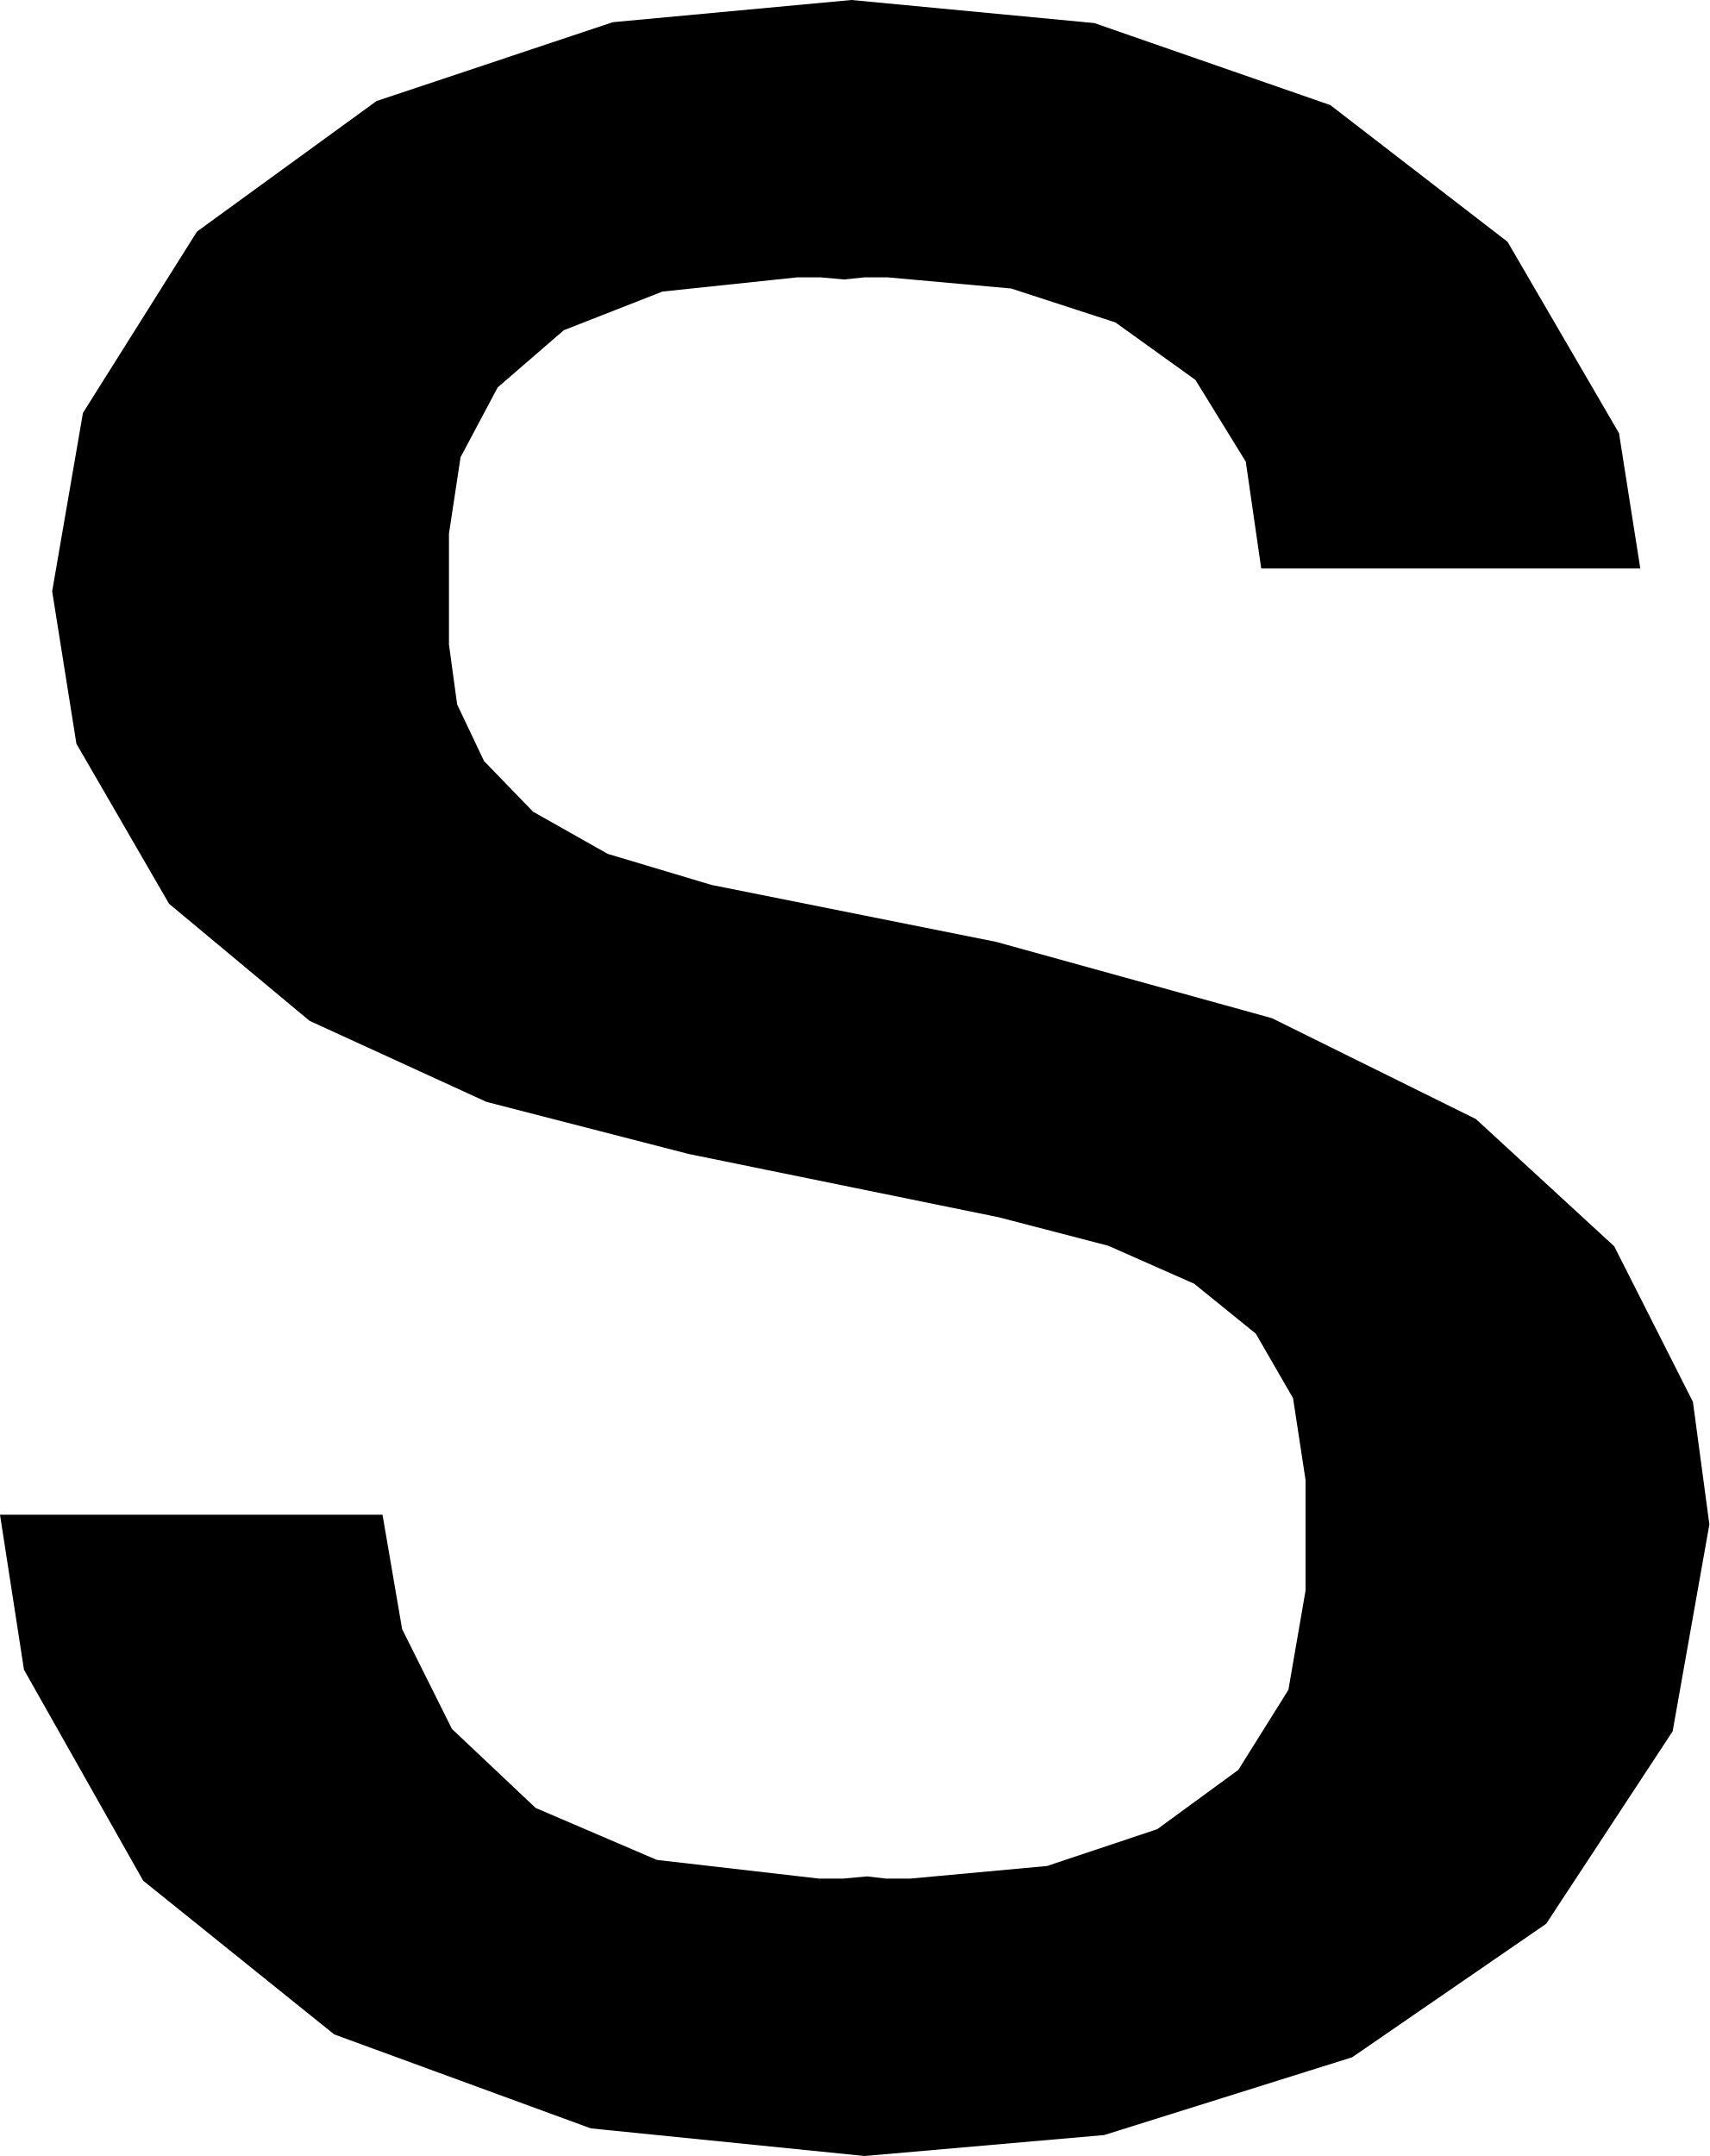
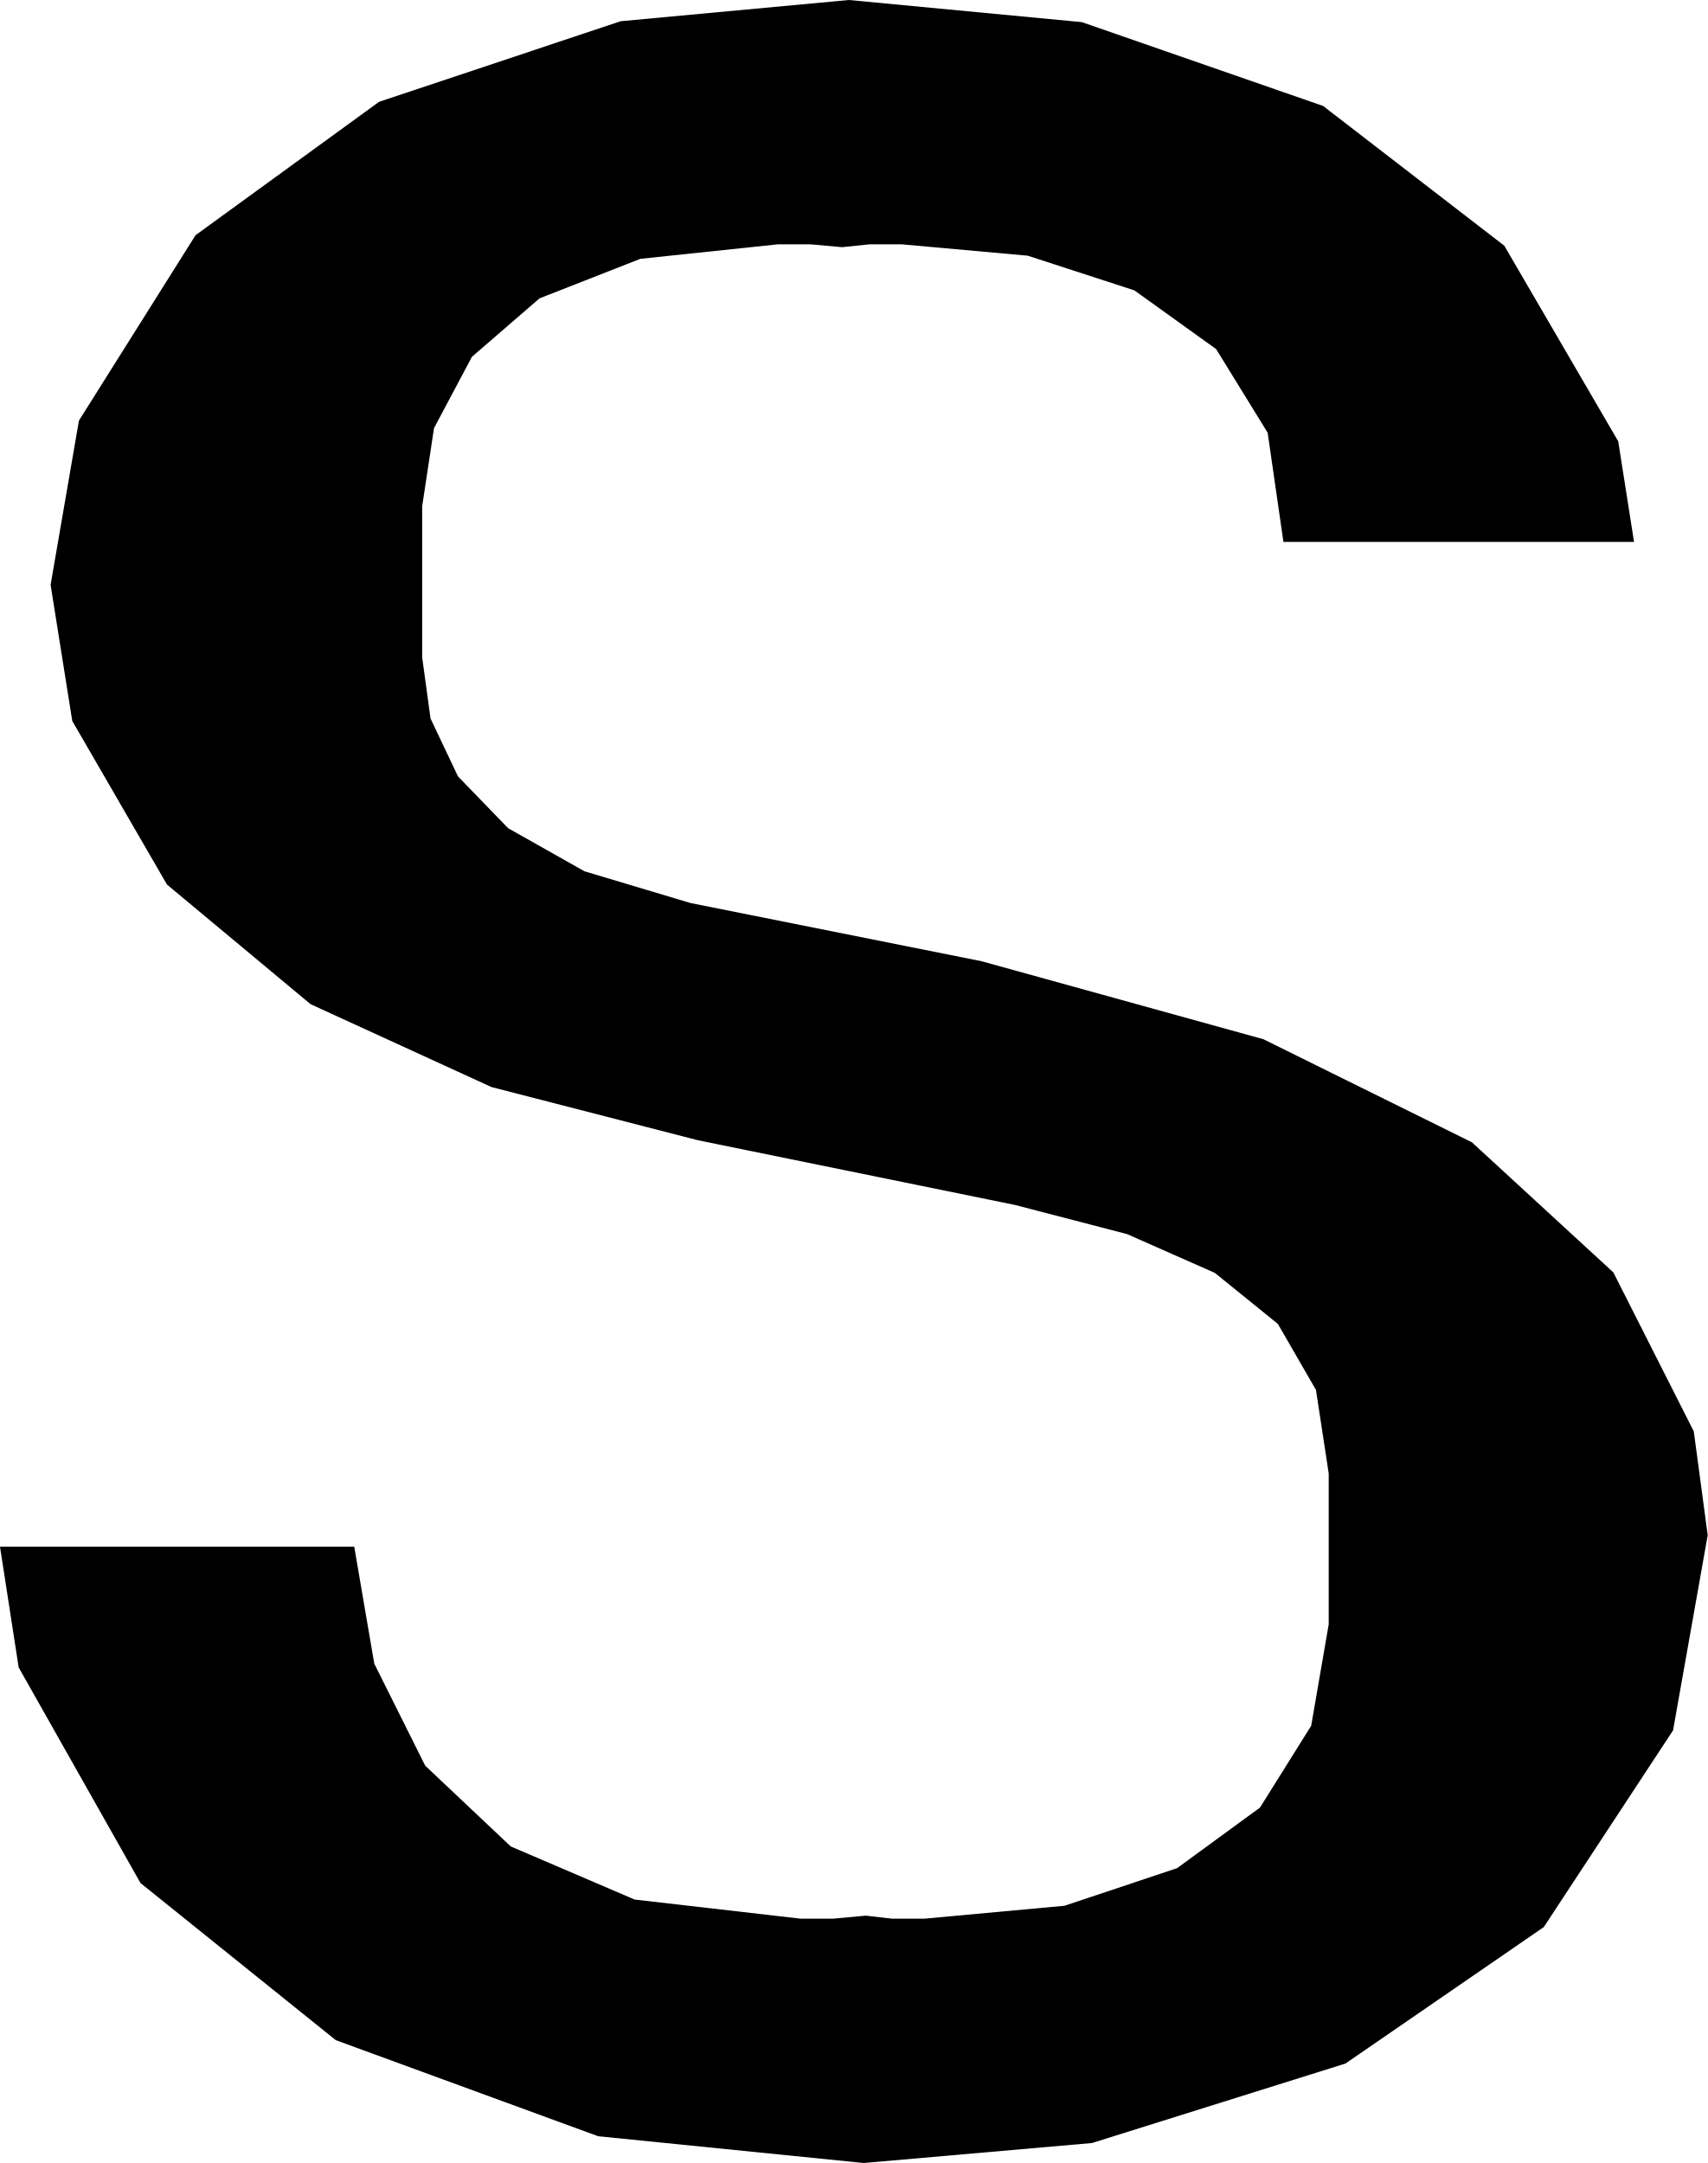
- <svg xmlns="http://www.w3.org/2000/svg" viewBox="2.029 0.489 146.937 185.315">
-   <polygon points="76.309,24.33 78.349,24.33 88.946,25.287 97.911,28.203 104.787,33.143 109.117,40.171 110.445,49.354 143.029,49.354 143.029,49.354 143.029,49.354 143.029,49.354 141.199,37.723 131.618,21.273 116.384,9.522 96.097,2.472 75.22,0.489 54.711,2.396 34.396,9.174 18.964,20.391 9.159,35.982 6.513,51.315 8.597,64.414 16.561,78.171 28.638,88.233 43.848,95.2 61.213,99.674 87.869,105.114 97.297,107.566 104.676,110.828 109.979,115.121 113.18,120.668 114.253,127.69 114.253,137.21 112.78,145.738 108.473,152.62 101.504,157.714 92.04,160.876 80.253,161.962 78.213,161.962 76.557,161.771 74.486,161.962 72.446,161.962 58.49,160.354 48.071,155.887 40.877,149.095 36.595,140.515 34.91,130.682 2.029,130.682 2.029,130.682 2.029,130.682 2.029,130.682 4.091,144.008 14.335,162.14 30.755,175.351 52.816,183.43 76.355,185.804 96.948,184.003 118.262,177.318 134.941,165.842 145.81,149.3 148.967,131.517 147.553,120.984 140.79,107.614 128.896,96.673 111.362,88.004 87.678,81.45 63.198,76.554 54.27,73.882 47.849,70.257 43.634,65.9 41.325,61.035 40.622,55.882 40.622,46.362 41.619,39.788 44.809,33.789 50.493,28.873 58.97,25.551 70.542,24.33 72.582,24.33 74.59,24.511" />
+ <svg xmlns="http://www.w3.org/2000/svg" viewBox="2.518 0.601 143.602 181.898">
+   <polygon points="75.626,21.147 78.346,21.147 88.944,22.104 97.909,25.02 104.785,29.959 109.115,36.988 110.442,46.171 139.925,46.171 139.925,46.171 139.925,46.171 139.925,46.171 138.595,37.713 129.014,21.263 113.78,9.512 93.493,2.462 73.903,0.601 54.709,2.386 34.393,9.164 18.961,20.381 9.156,35.972 6.773,49.783 8.595,61.231 16.559,74.987 28.636,85.049 43.846,92.017 61.21,96.491 87.866,101.931 97.295,104.383 104.674,107.645 109.977,111.938 113.178,117.485 114.25,124.507 114.25,137.2 112.777,145.728 108.471,152.61 101.501,157.704 92.038,160.866 80.25,161.952 77.53,161.952 75.323,161.698 72.562,161.952 69.842,161.952 55.885,160.344 45.466,155.877 38.272,149.085 33.99,140.505 32.306,130.672 2.518,130.672 2.518,130.672 2.518,130.672 2.518,130.672 4.088,140.824 14.333,158.957 30.753,172.168 52.813,180.247 75.143,182.499 94.344,180.819 115.658,174.135 132.337,162.658 143.206,146.117 146.12,129.7 144.949,120.974 138.186,107.604 126.292,96.663 108.757,87.994 85.074,81.44 60.594,76.544 51.666,73.872 45.244,70.247 41.029,65.89 38.721,61.025 38.018,55.872 38.018,43.179 39.014,36.605 42.204,30.606 47.888,25.69 56.366,22.367 67.938,21.147 70.658,21.147 73.334,21.388" />
</svg>
